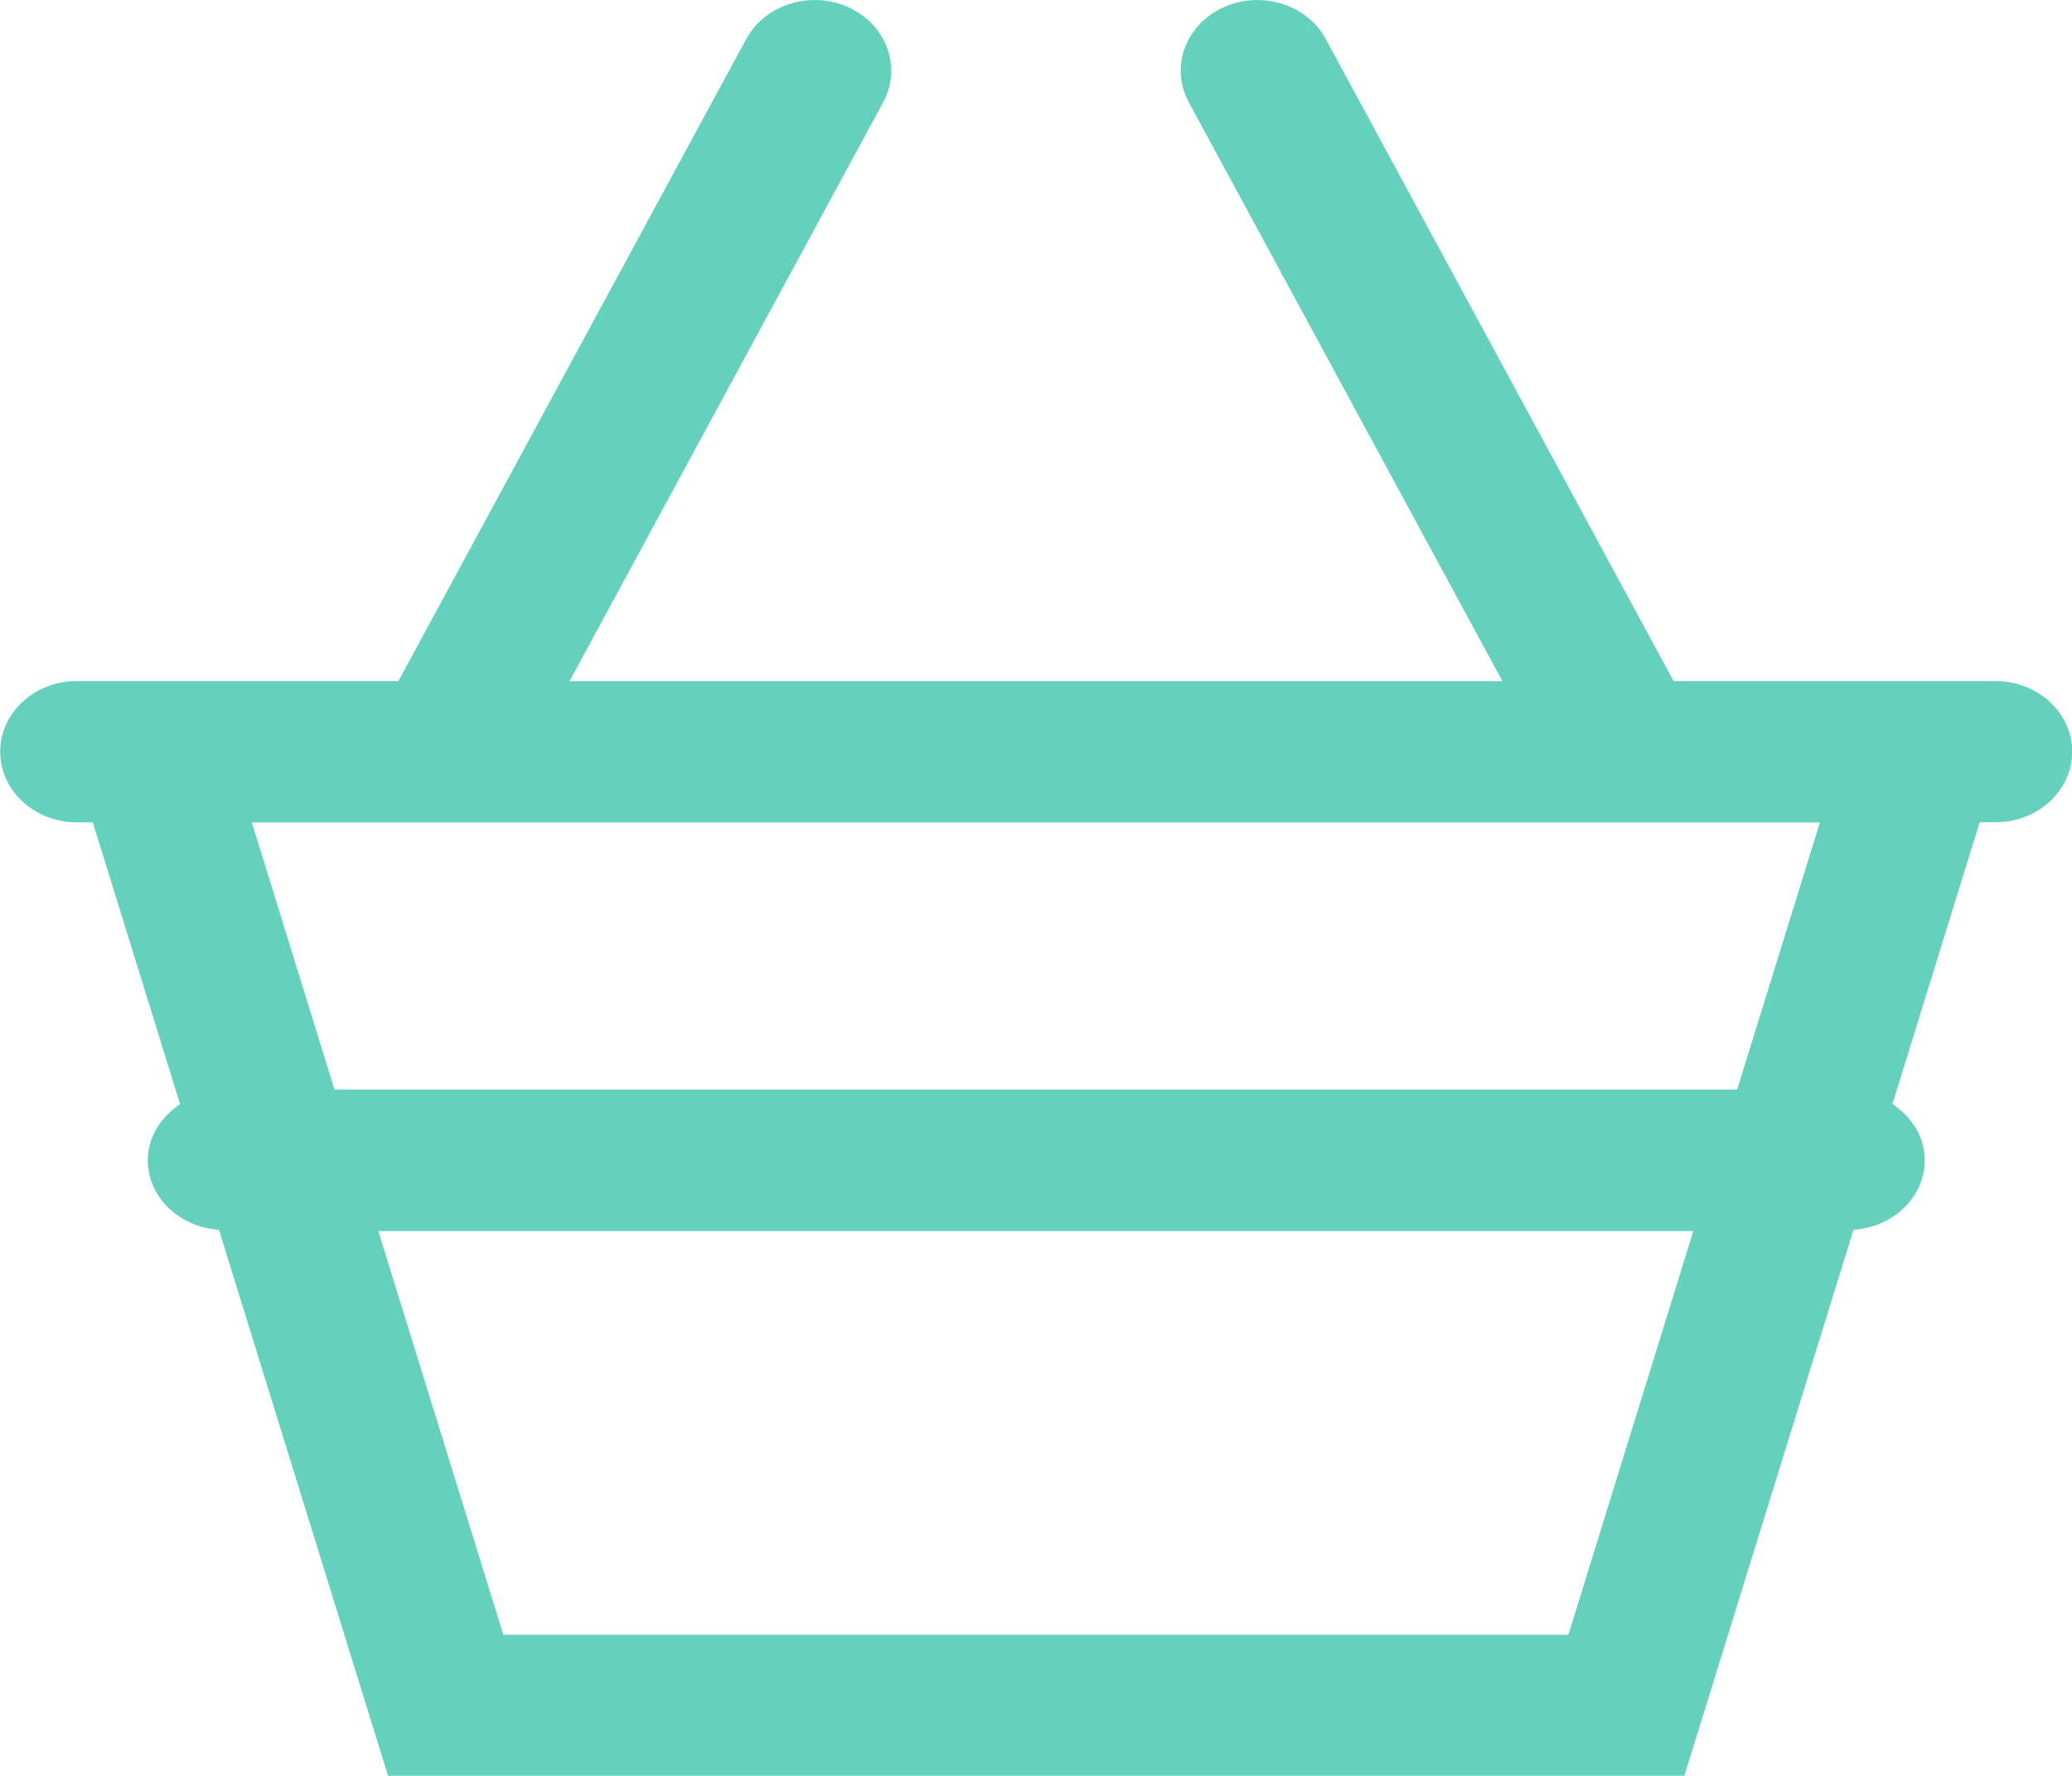
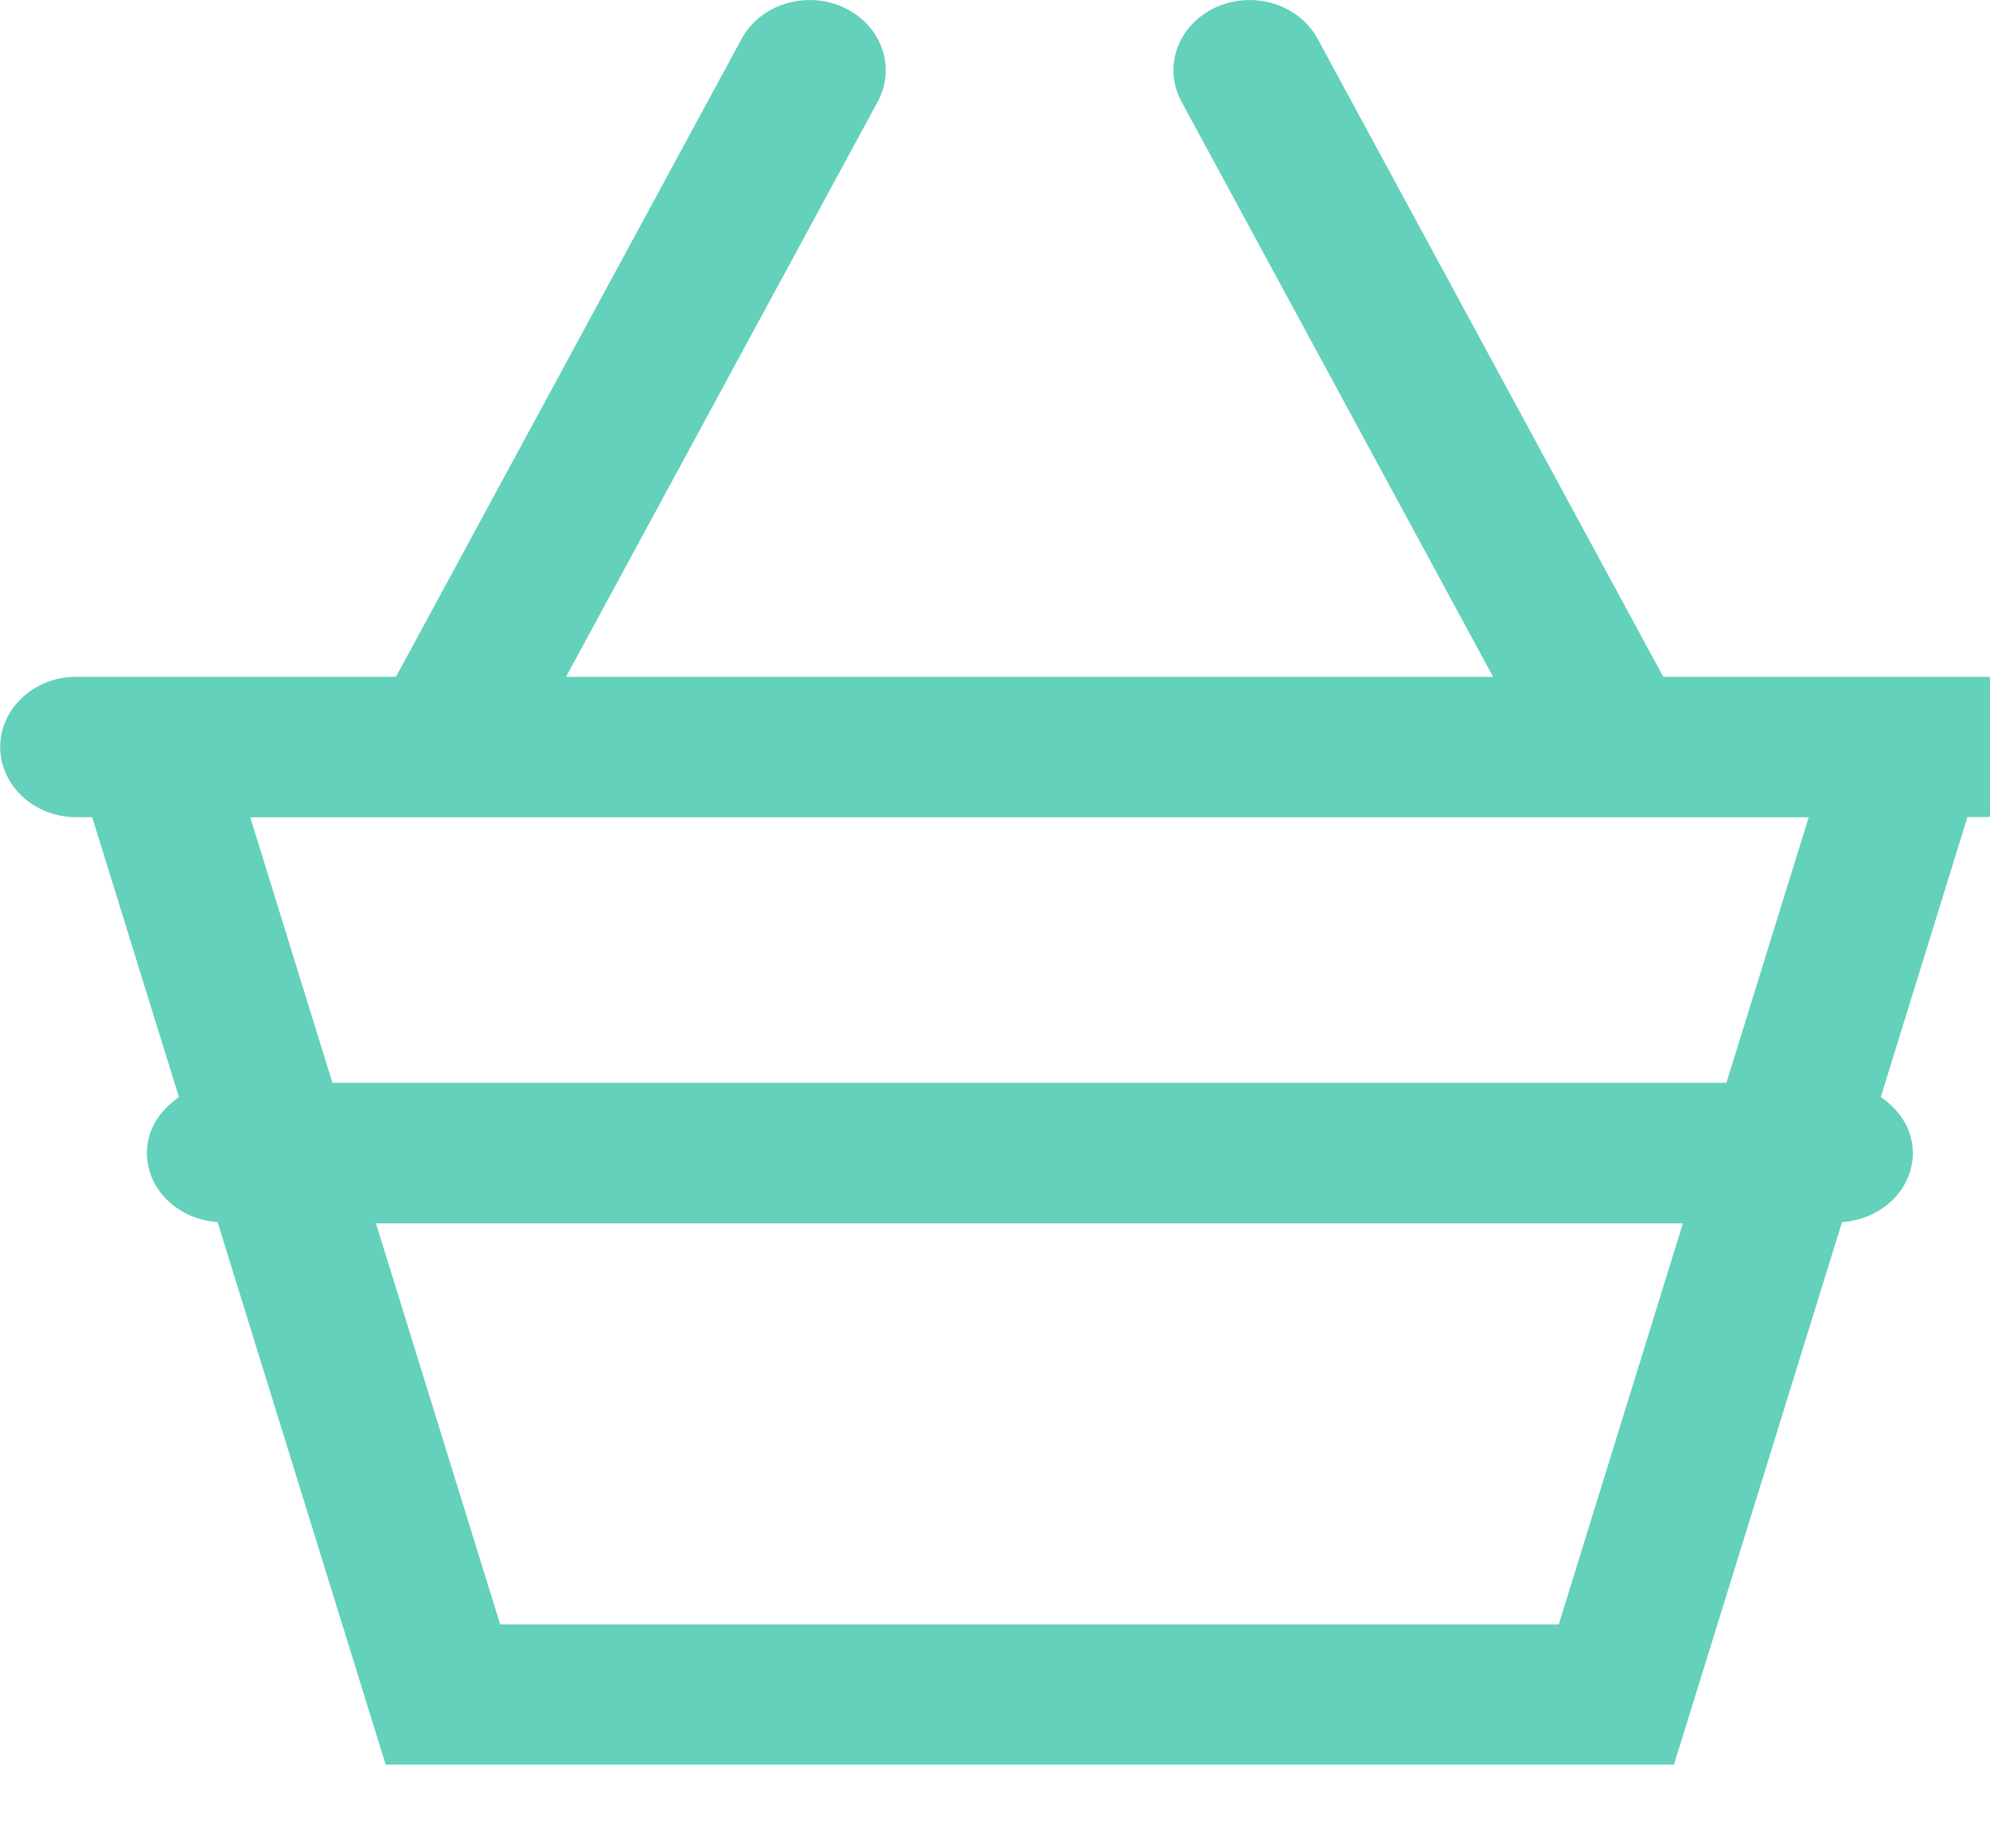
- <svg xmlns="http://www.w3.org/2000/svg" height="18" viewBox="0 0 21 18" width="21">
+ <svg xmlns="http://www.w3.org/2000/svg" height="18.849" viewBox="0 0 20.294 18.849" width="20.294">
  <path d="m20.222 6.903h-3.26l-3.525-6.507c-.191-.353-.656-.497-1.041-.32-.384.178-.539.607-.347.961l3.178 5.867h-9.455l3.179-5.867c.191-.354.036-.784-.347-.961-.383-.177-.85-.033-1.041.32l-3.525 6.507h-3.26c-.428 0-.776.321-.776.716 0 .395.348.716.776.716h.162l.885 2.856c-.193.131-.327.331-.327.568 0 .378.32.678.721.706l1.714 5.534h13.138l1.714-5.534c.401-.027.722-.329.722-.706 0-.238-.133-.438-.327-.569l.884-2.856h.162c.428 0 .776-.321.776-.716 0-.395-.35-.715-.778-.715zm-4.326 9.666h-10.795l-1.267-4.091h13.328zm1.71-5.525h-14.216l-.838-2.708h15.893z" fill="#63d1bb" fill-rule="evenodd" transform="" />
</svg>
